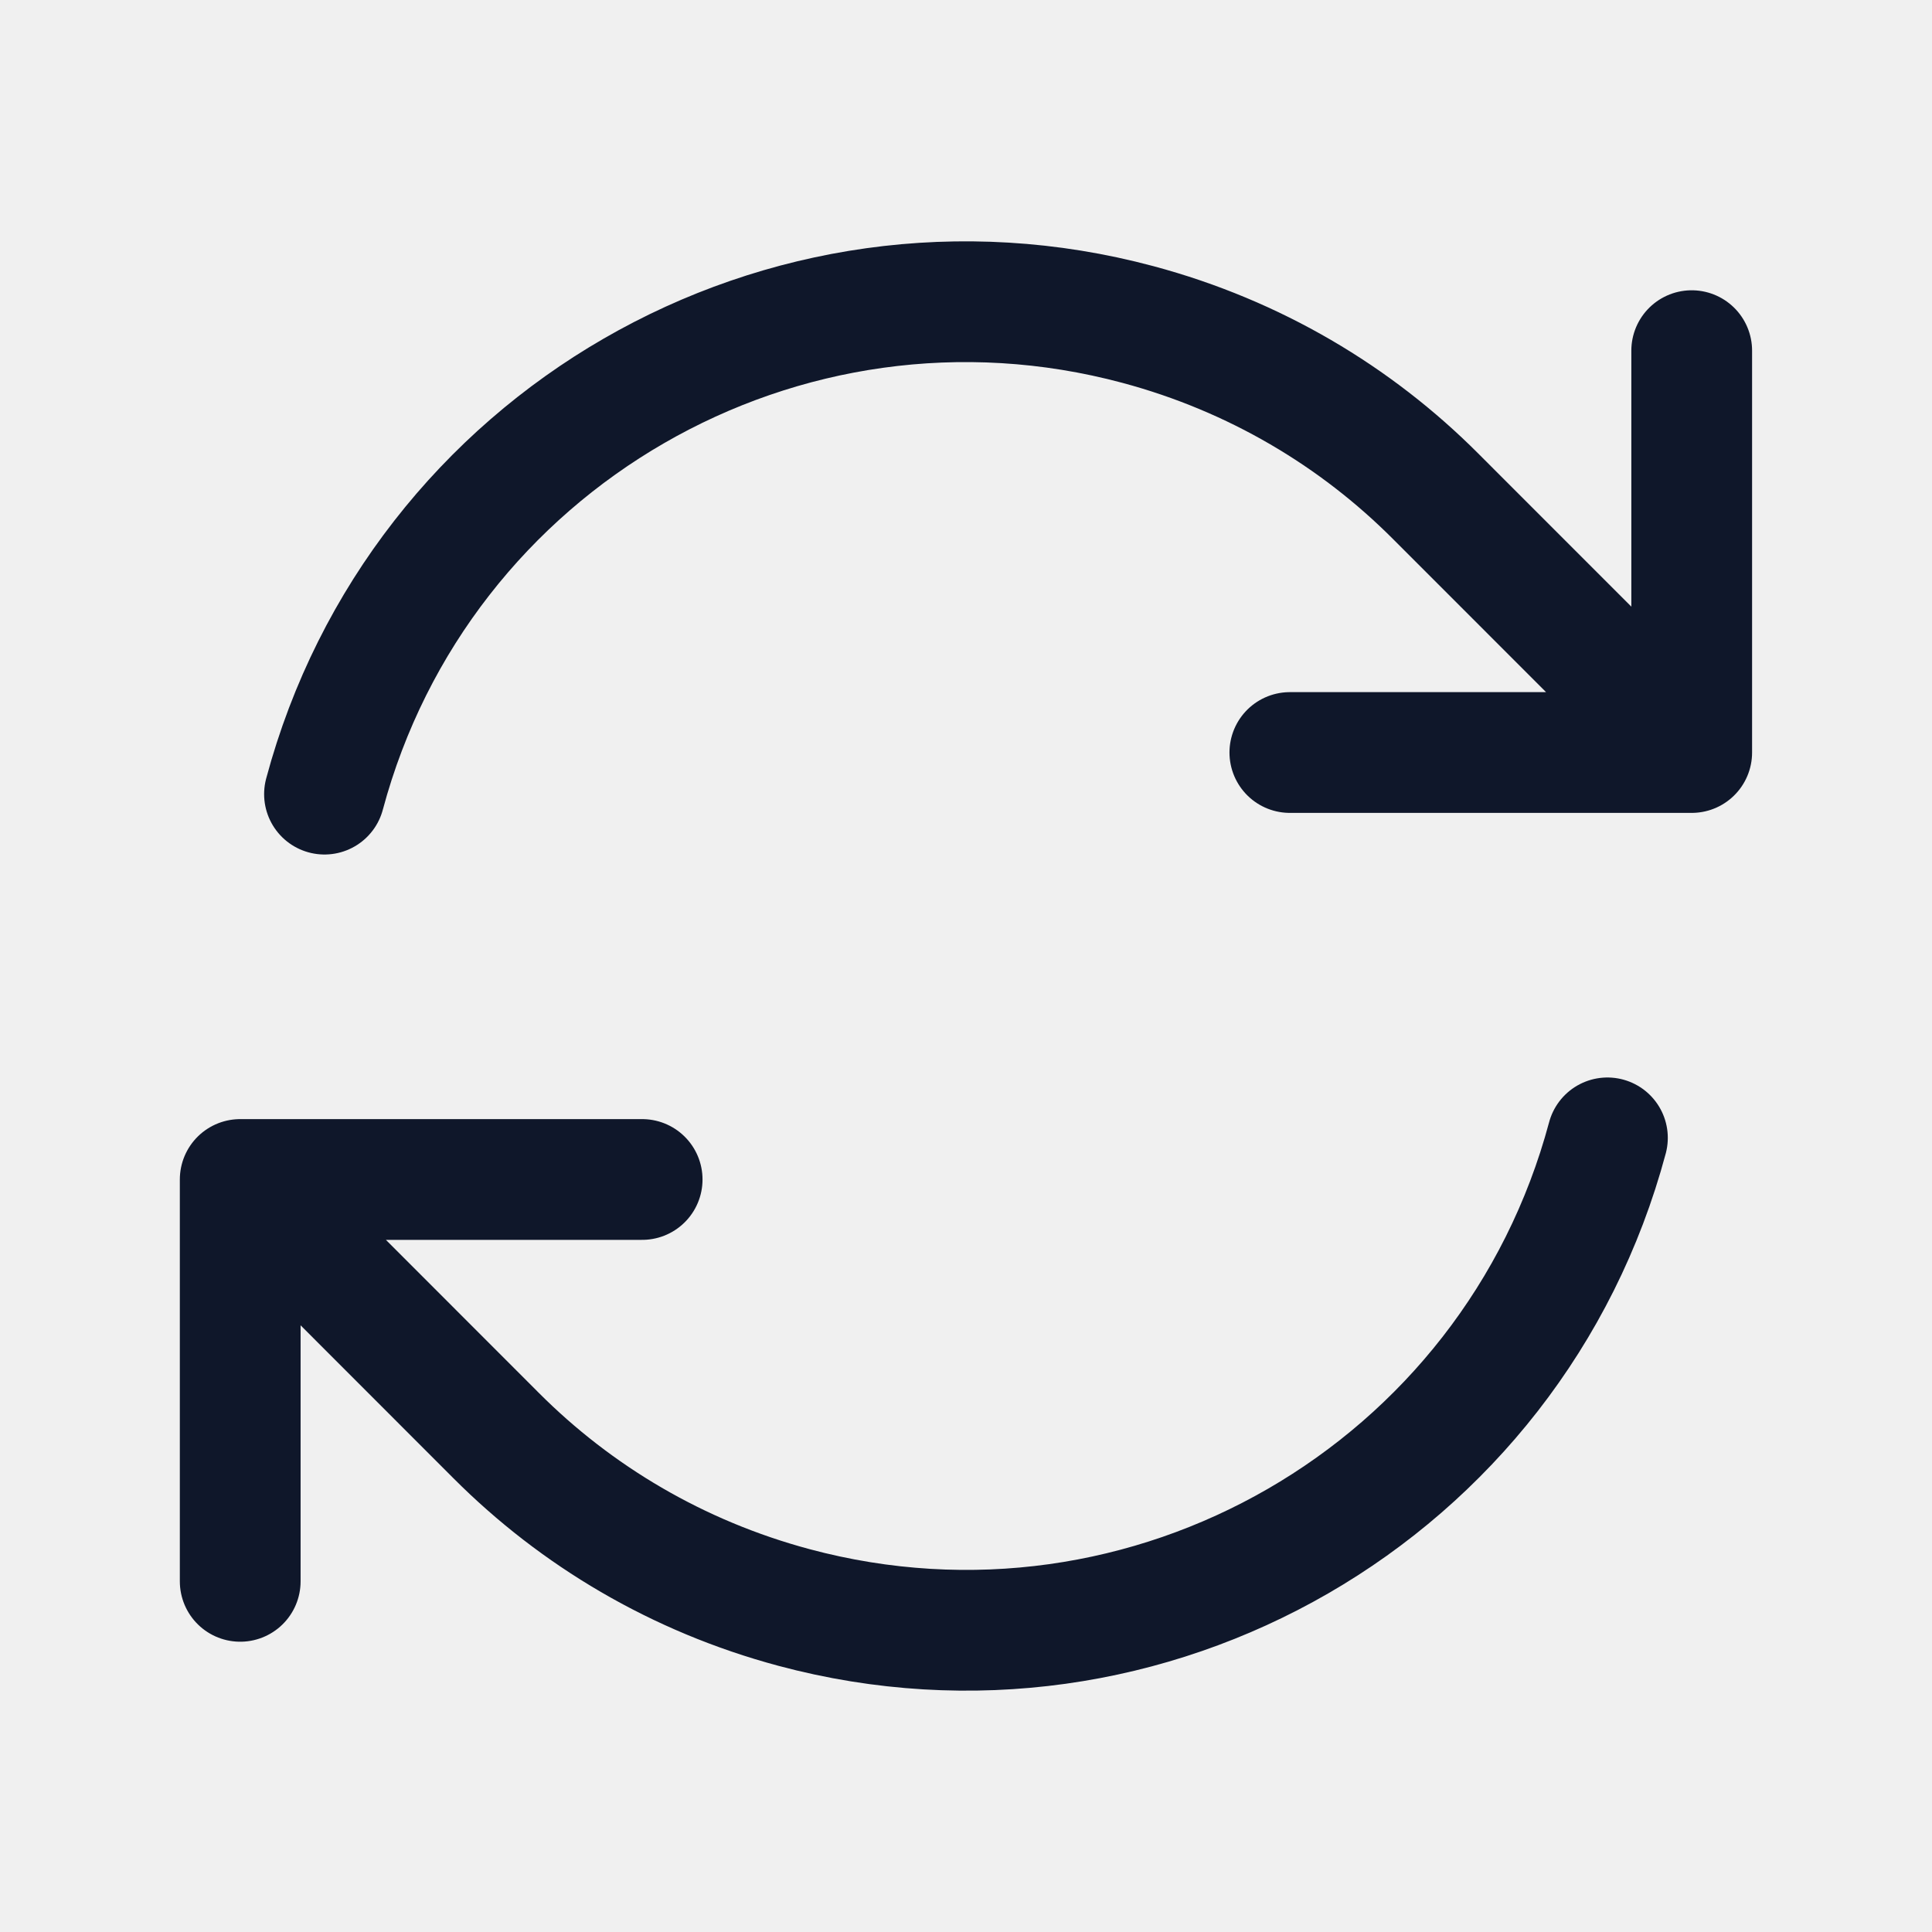
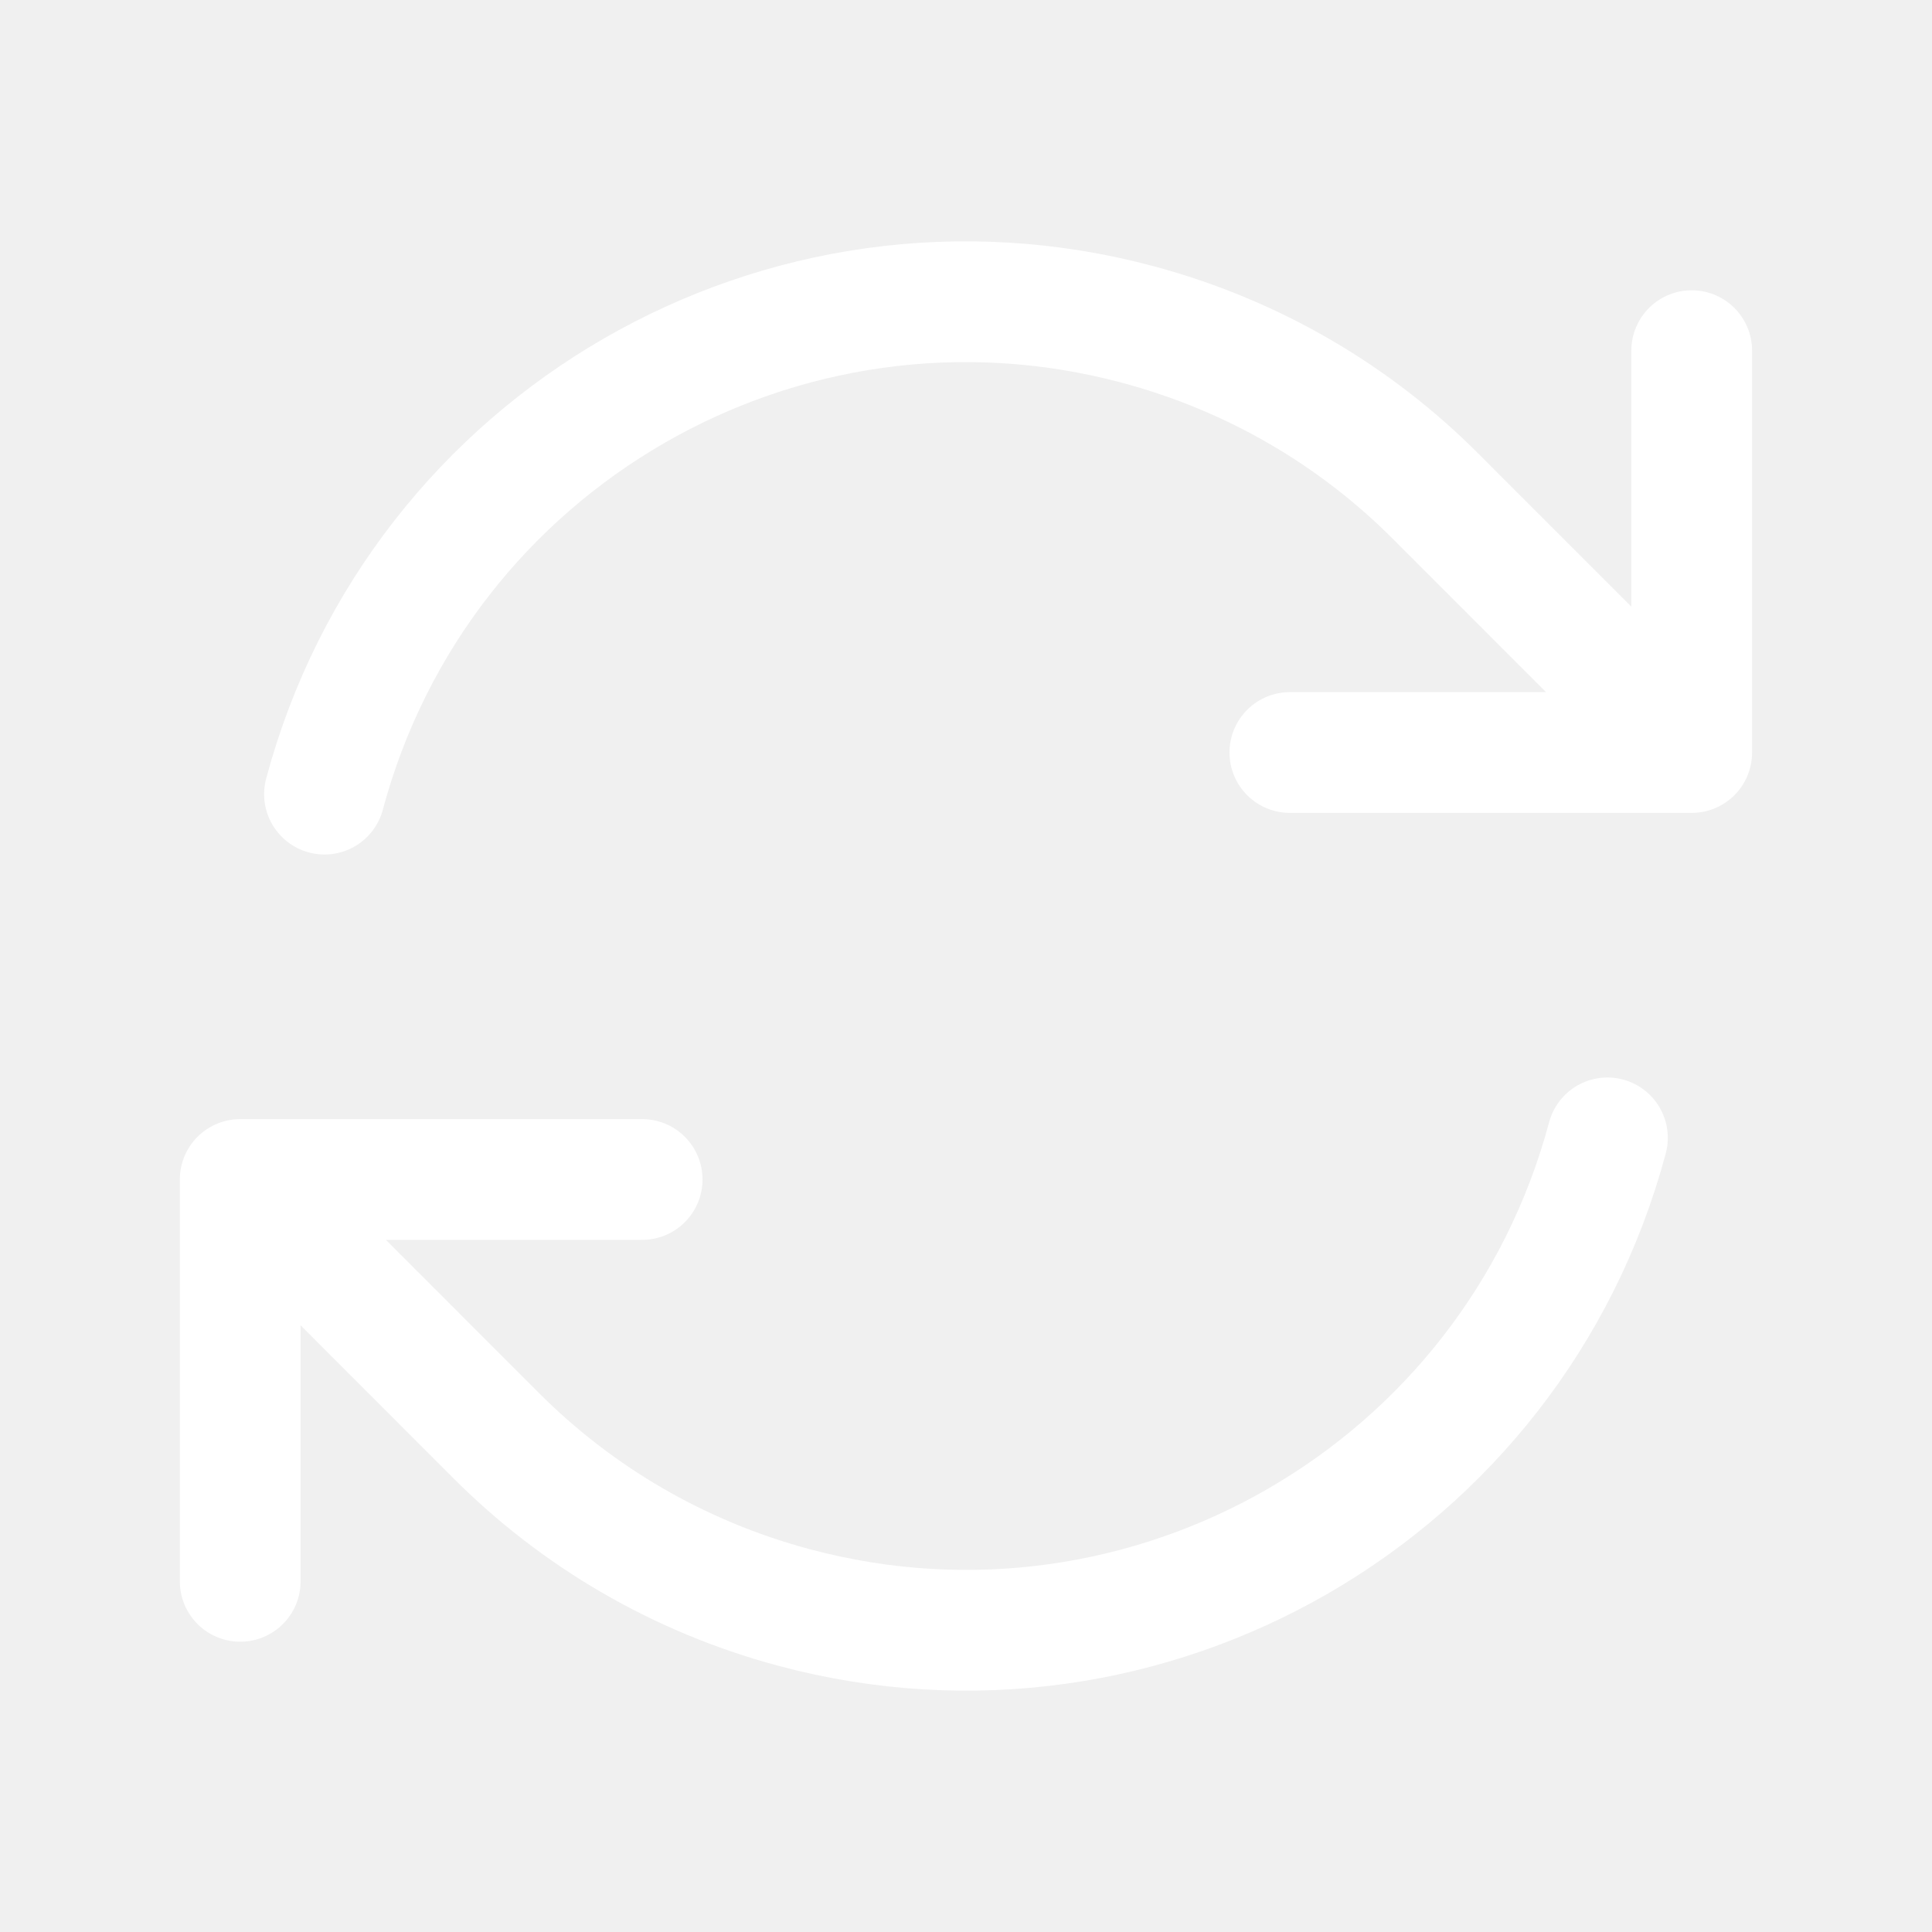
<svg xmlns="http://www.w3.org/2000/svg" width="24" height="24" viewBox="0 0 24 24" fill="none">
-   <path d="M16.023 9.348H21.015V9.347M2.984 19.644V14.652M2.984 14.652L7.977 14.652M2.984 14.652L6.165 17.835C7.156 18.827 8.413 19.58 9.864 19.969C14.265 21.148 18.789 18.536 19.968 14.135M4.031 9.865C5.21 5.464 9.734 2.852 14.135 4.031C15.587 4.42 16.844 5.173 17.834 6.165L21.015 9.347M21.015 4.356V9.347" stroke="#0F172A" stroke-width="1.5" stroke-linecap="round" stroke-linejoin="round" />
+   <path d="M16.023 9.348H21.015V9.347M2.984 19.644V14.652M2.984 14.652L7.977 14.652M2.984 14.652L6.165 17.835C7.156 18.827 8.413 19.58 9.864 19.969C14.265 21.148 18.789 18.536 19.968 14.135M4.031 9.865C5.21 5.464 9.734 2.852 14.135 4.031C15.587 4.42 16.844 5.173 17.834 6.165L21.015 9.347M21.015 4.356V9.347" stroke="#FFFFFF" stroke-width="1.5" stroke-linecap="round" stroke-linejoin="round" />
</svg>
